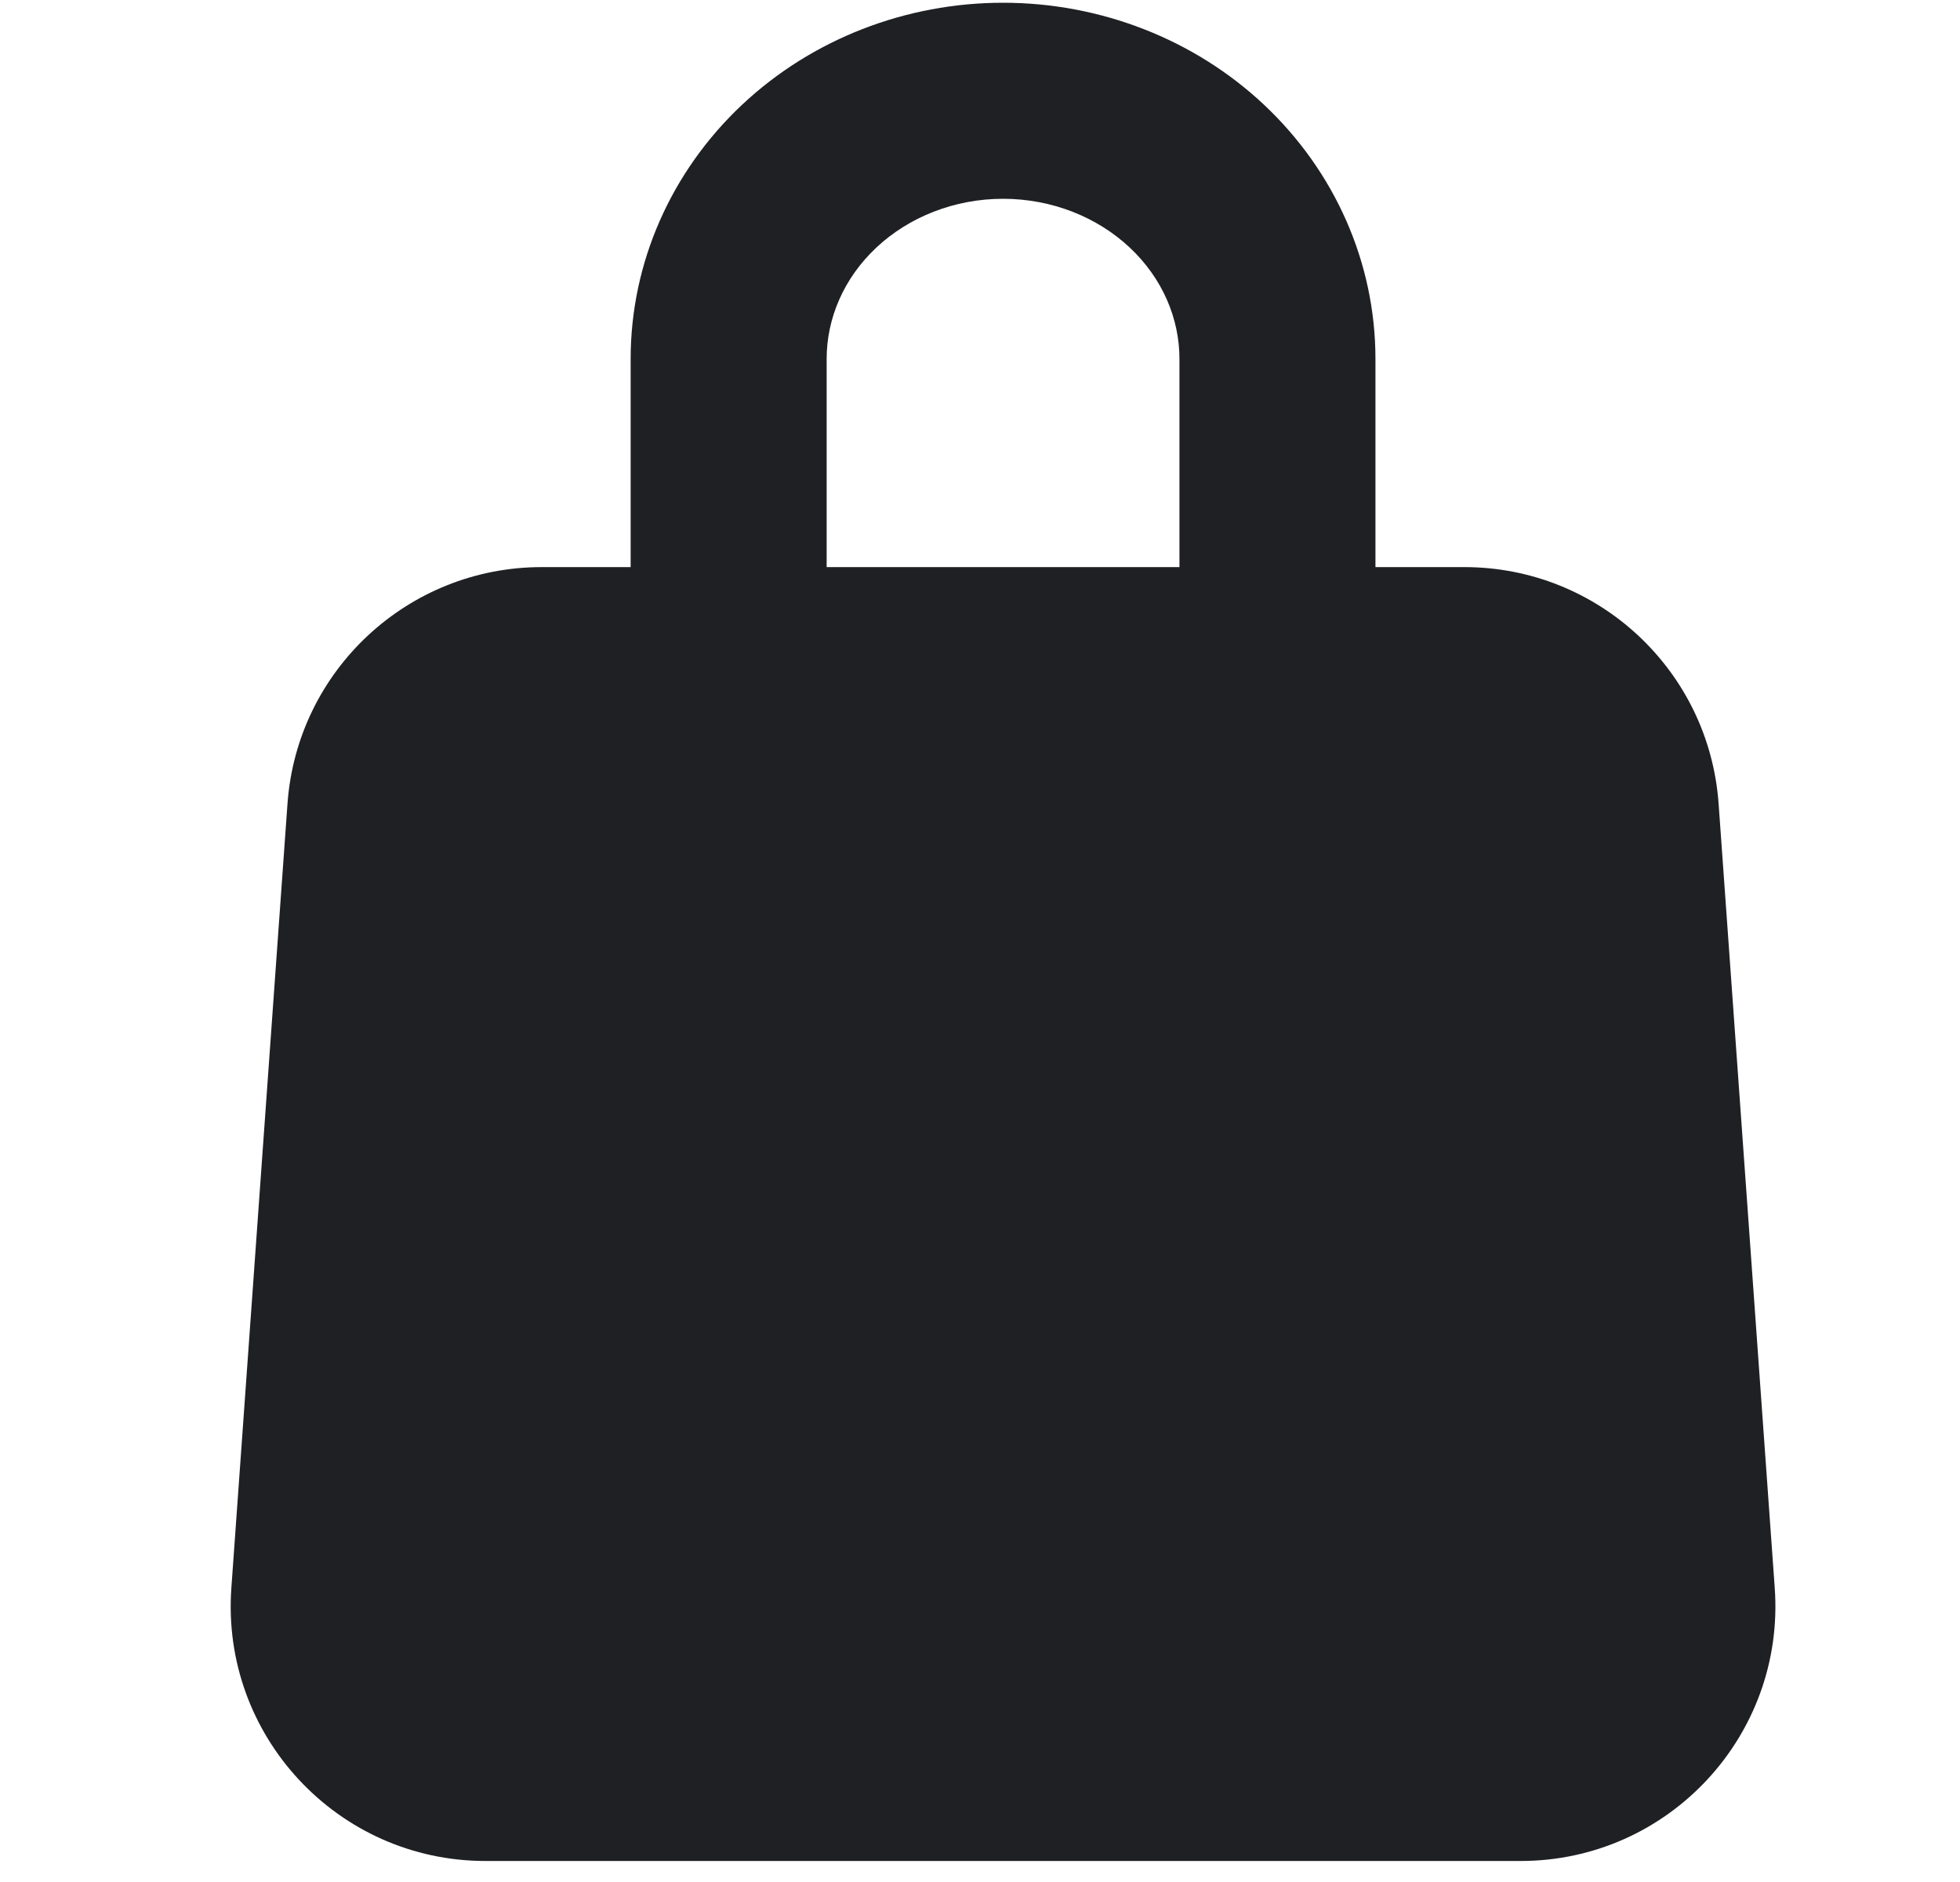
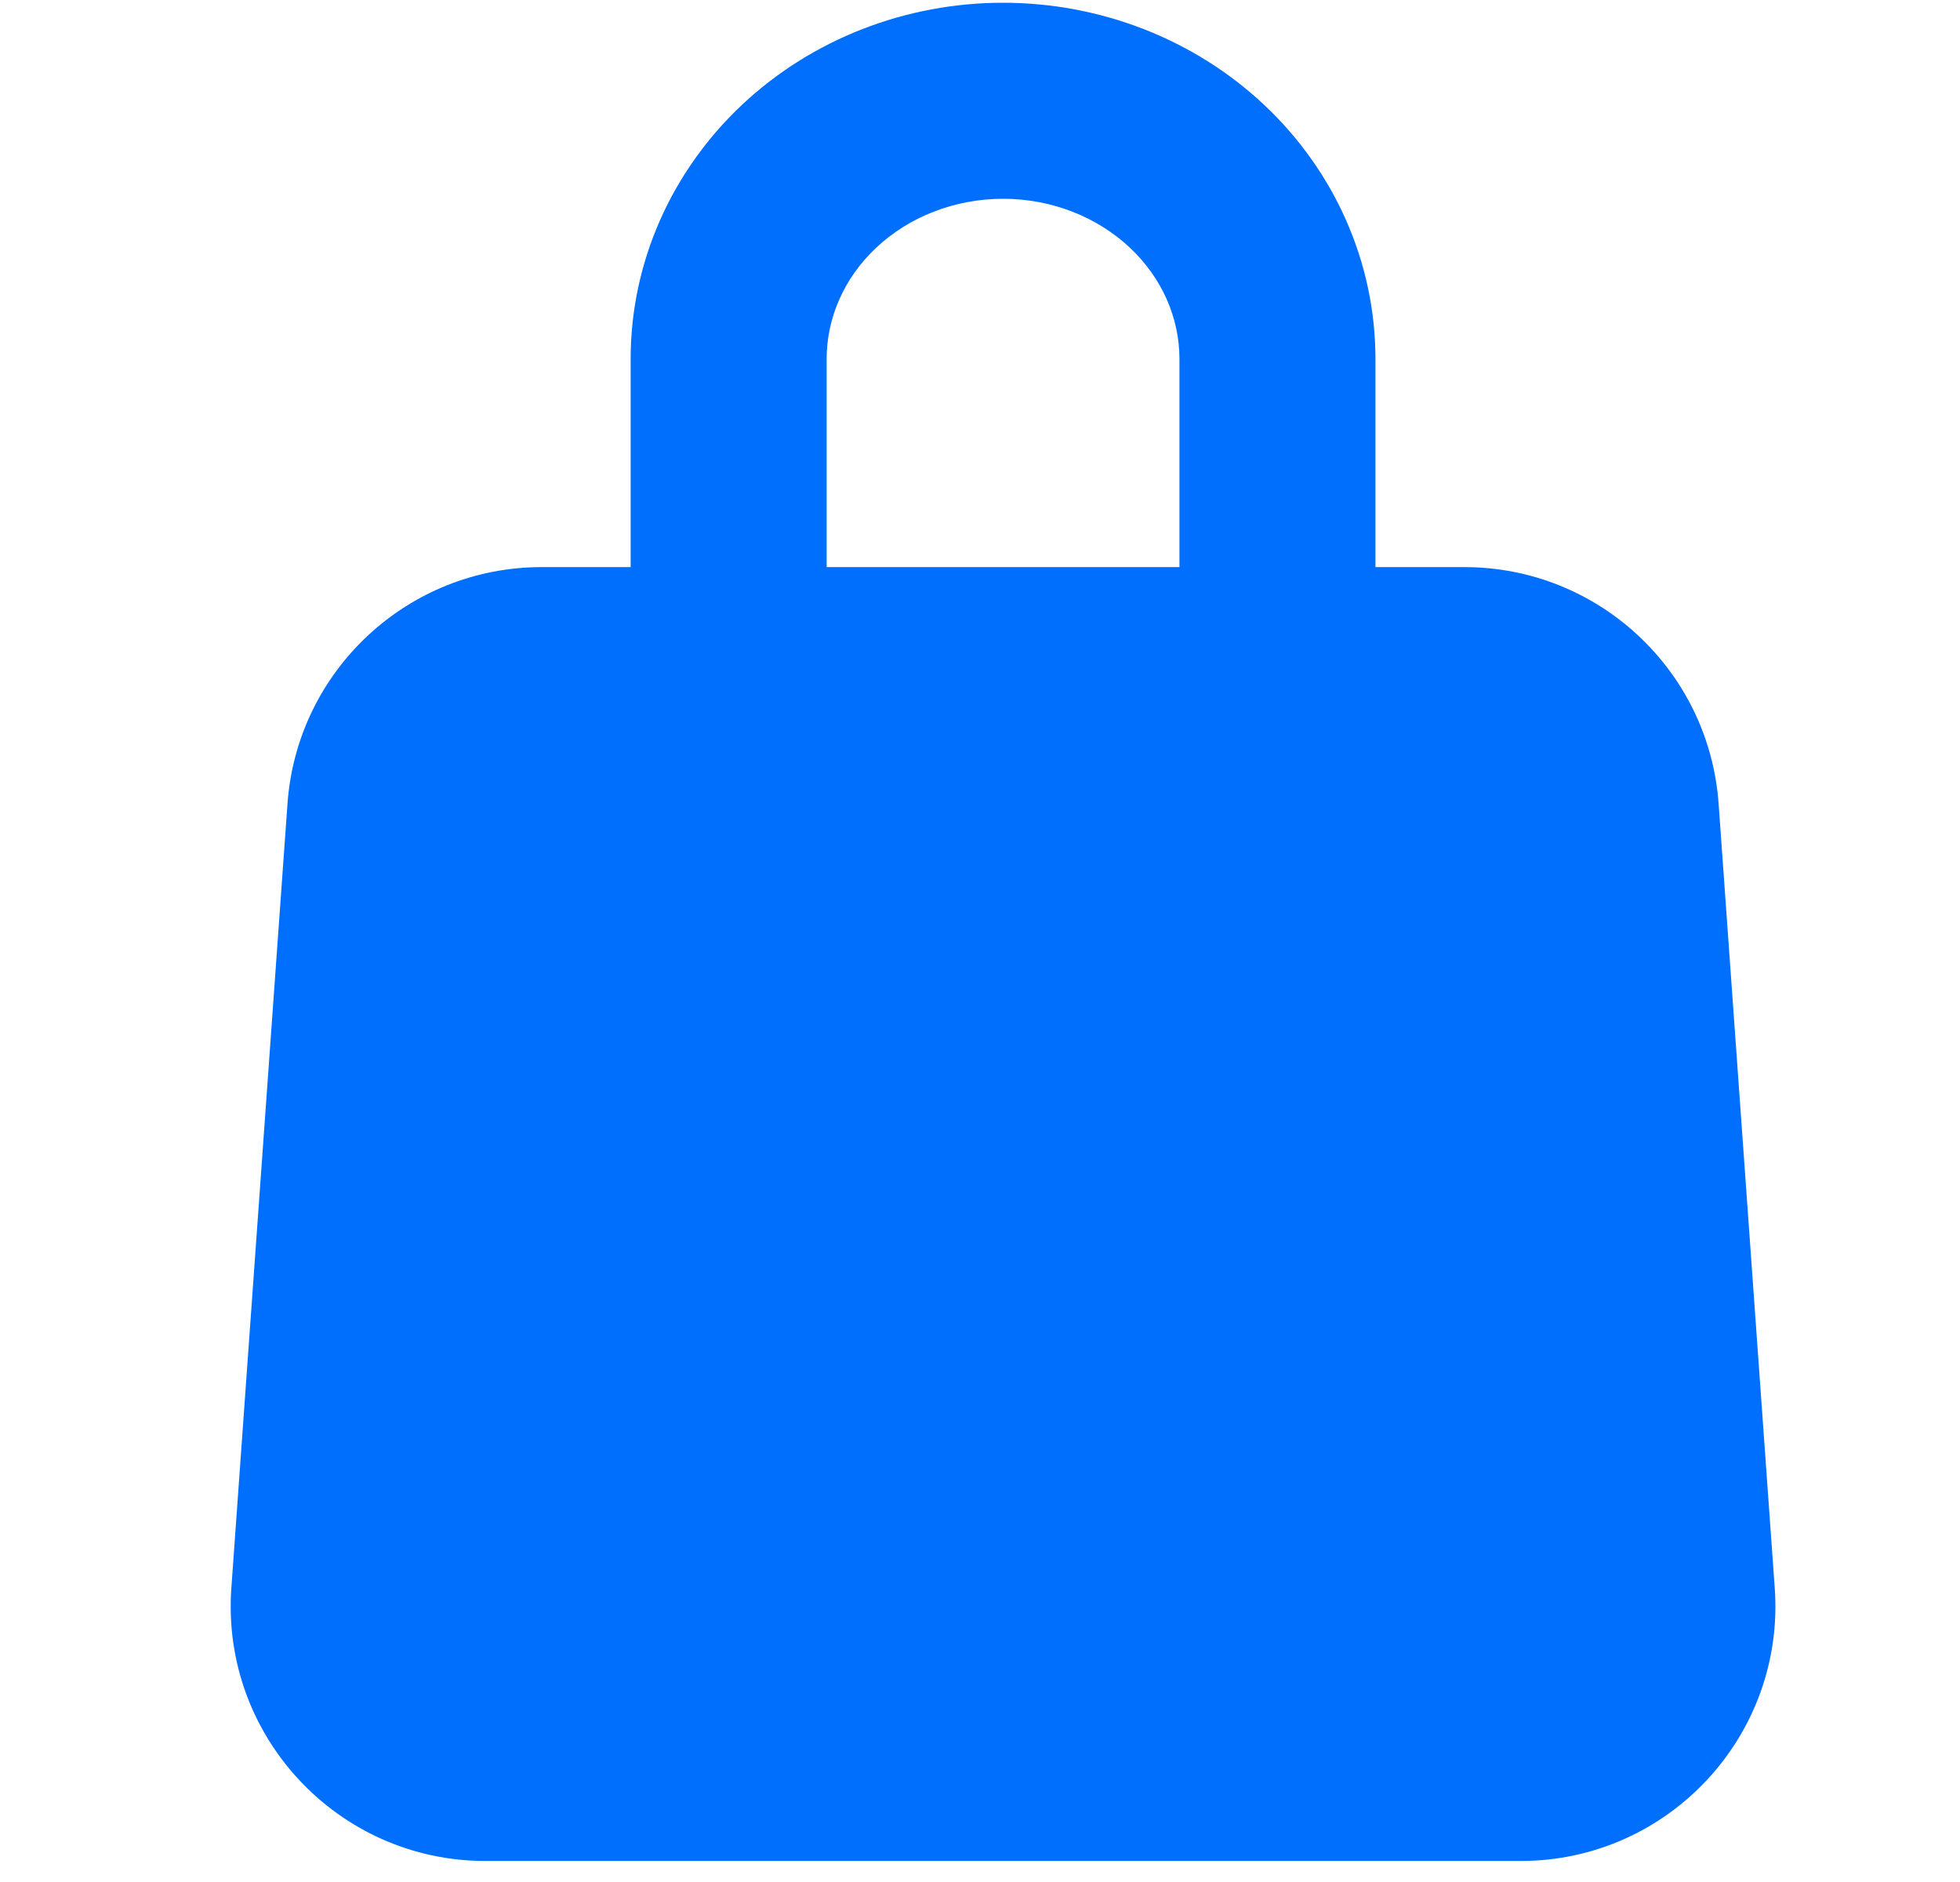
<svg xmlns="http://www.w3.org/2000/svg" width="25" height="24" viewBox="0 0 25 24" fill="none">
-   <mask id="mask0_103_11458" style="mask-type:alpha" maskUnits="userSpaceOnUse" x="2" y="0" width="21" height="24">
-     <path fill-rule="evenodd" clip-rule="evenodd" d="M9.463 1.338C10.358 0.496 11.558 0.035 12.794 0.035C14.03 0.035 15.23 0.496 16.125 1.338C17.024 2.184 17.544 3.347 17.544 4.577V10.316C17.544 11.007 16.984 11.566 16.294 11.566C15.604 11.566 15.044 11.007 15.044 10.316V4.577C15.044 4.061 14.827 3.549 14.412 3.159C13.995 2.767 13.415 2.535 12.794 2.535C12.174 2.535 11.593 2.767 11.176 3.159C10.761 3.549 10.544 4.061 10.544 4.577V10.316C10.544 11.007 9.984 11.566 9.294 11.566C8.604 11.566 8.044 11.007 8.044 10.316V4.577C8.044 3.347 8.564 2.184 9.463 1.338Z" fill="#006FFD" />
-     <path d="M6.909 7.232C5.204 7.232 3.789 8.549 3.667 10.249L2.951 20.25C2.816 22.131 4.306 23.732 6.192 23.732H19.396C21.282 23.732 22.772 22.131 22.637 20.25L21.921 10.249C21.799 8.549 20.384 7.232 18.679 7.232H6.909Z" fill="#006FFD" />
-   </mask>
-   <g mask="url(#mask0_103_11458)">
-     <rect x="0.794" y="0.001" width="24" height="24" fill="#1F2024" />
-   </g>
+   <path fill-rule="evenodd" clip-rule="evenodd" d="M9.463 1.338C10.358 0.496 11.558 0.035 12.794 0.035C14.03 0.035 15.23 0.496 16.125 1.338C17.024 2.184 17.544 3.347 17.544 4.577V10.316C17.544 11.007 16.984 11.566 16.294 11.566C15.604 11.566 15.044 11.007 15.044 10.316V4.577C15.044 4.061 14.827 3.549 14.412 3.159C13.995 2.767 13.415 2.535 12.794 2.535C12.174 2.535 11.593 2.767 11.176 3.159C10.761 3.549 10.544 4.061 10.544 4.577V10.316C10.544 11.007 9.984 11.566 9.294 11.566C8.604 11.566 8.044 11.007 8.044 10.316V4.577C8.044 3.347 8.564 2.184 9.463 1.338Z" fill="#006FFD" />
+   <path d="M6.909 7.232C5.204 7.232 3.789 8.549 3.667 10.249L2.951 20.25C2.816 22.131 4.306 23.732 6.192 23.732H19.396C21.282 23.732 22.772 22.131 22.637 20.25L21.921 10.249C21.799 8.549 20.384 7.232 18.679 7.232H6.909Z" fill="#006FFD" />
</svg>
